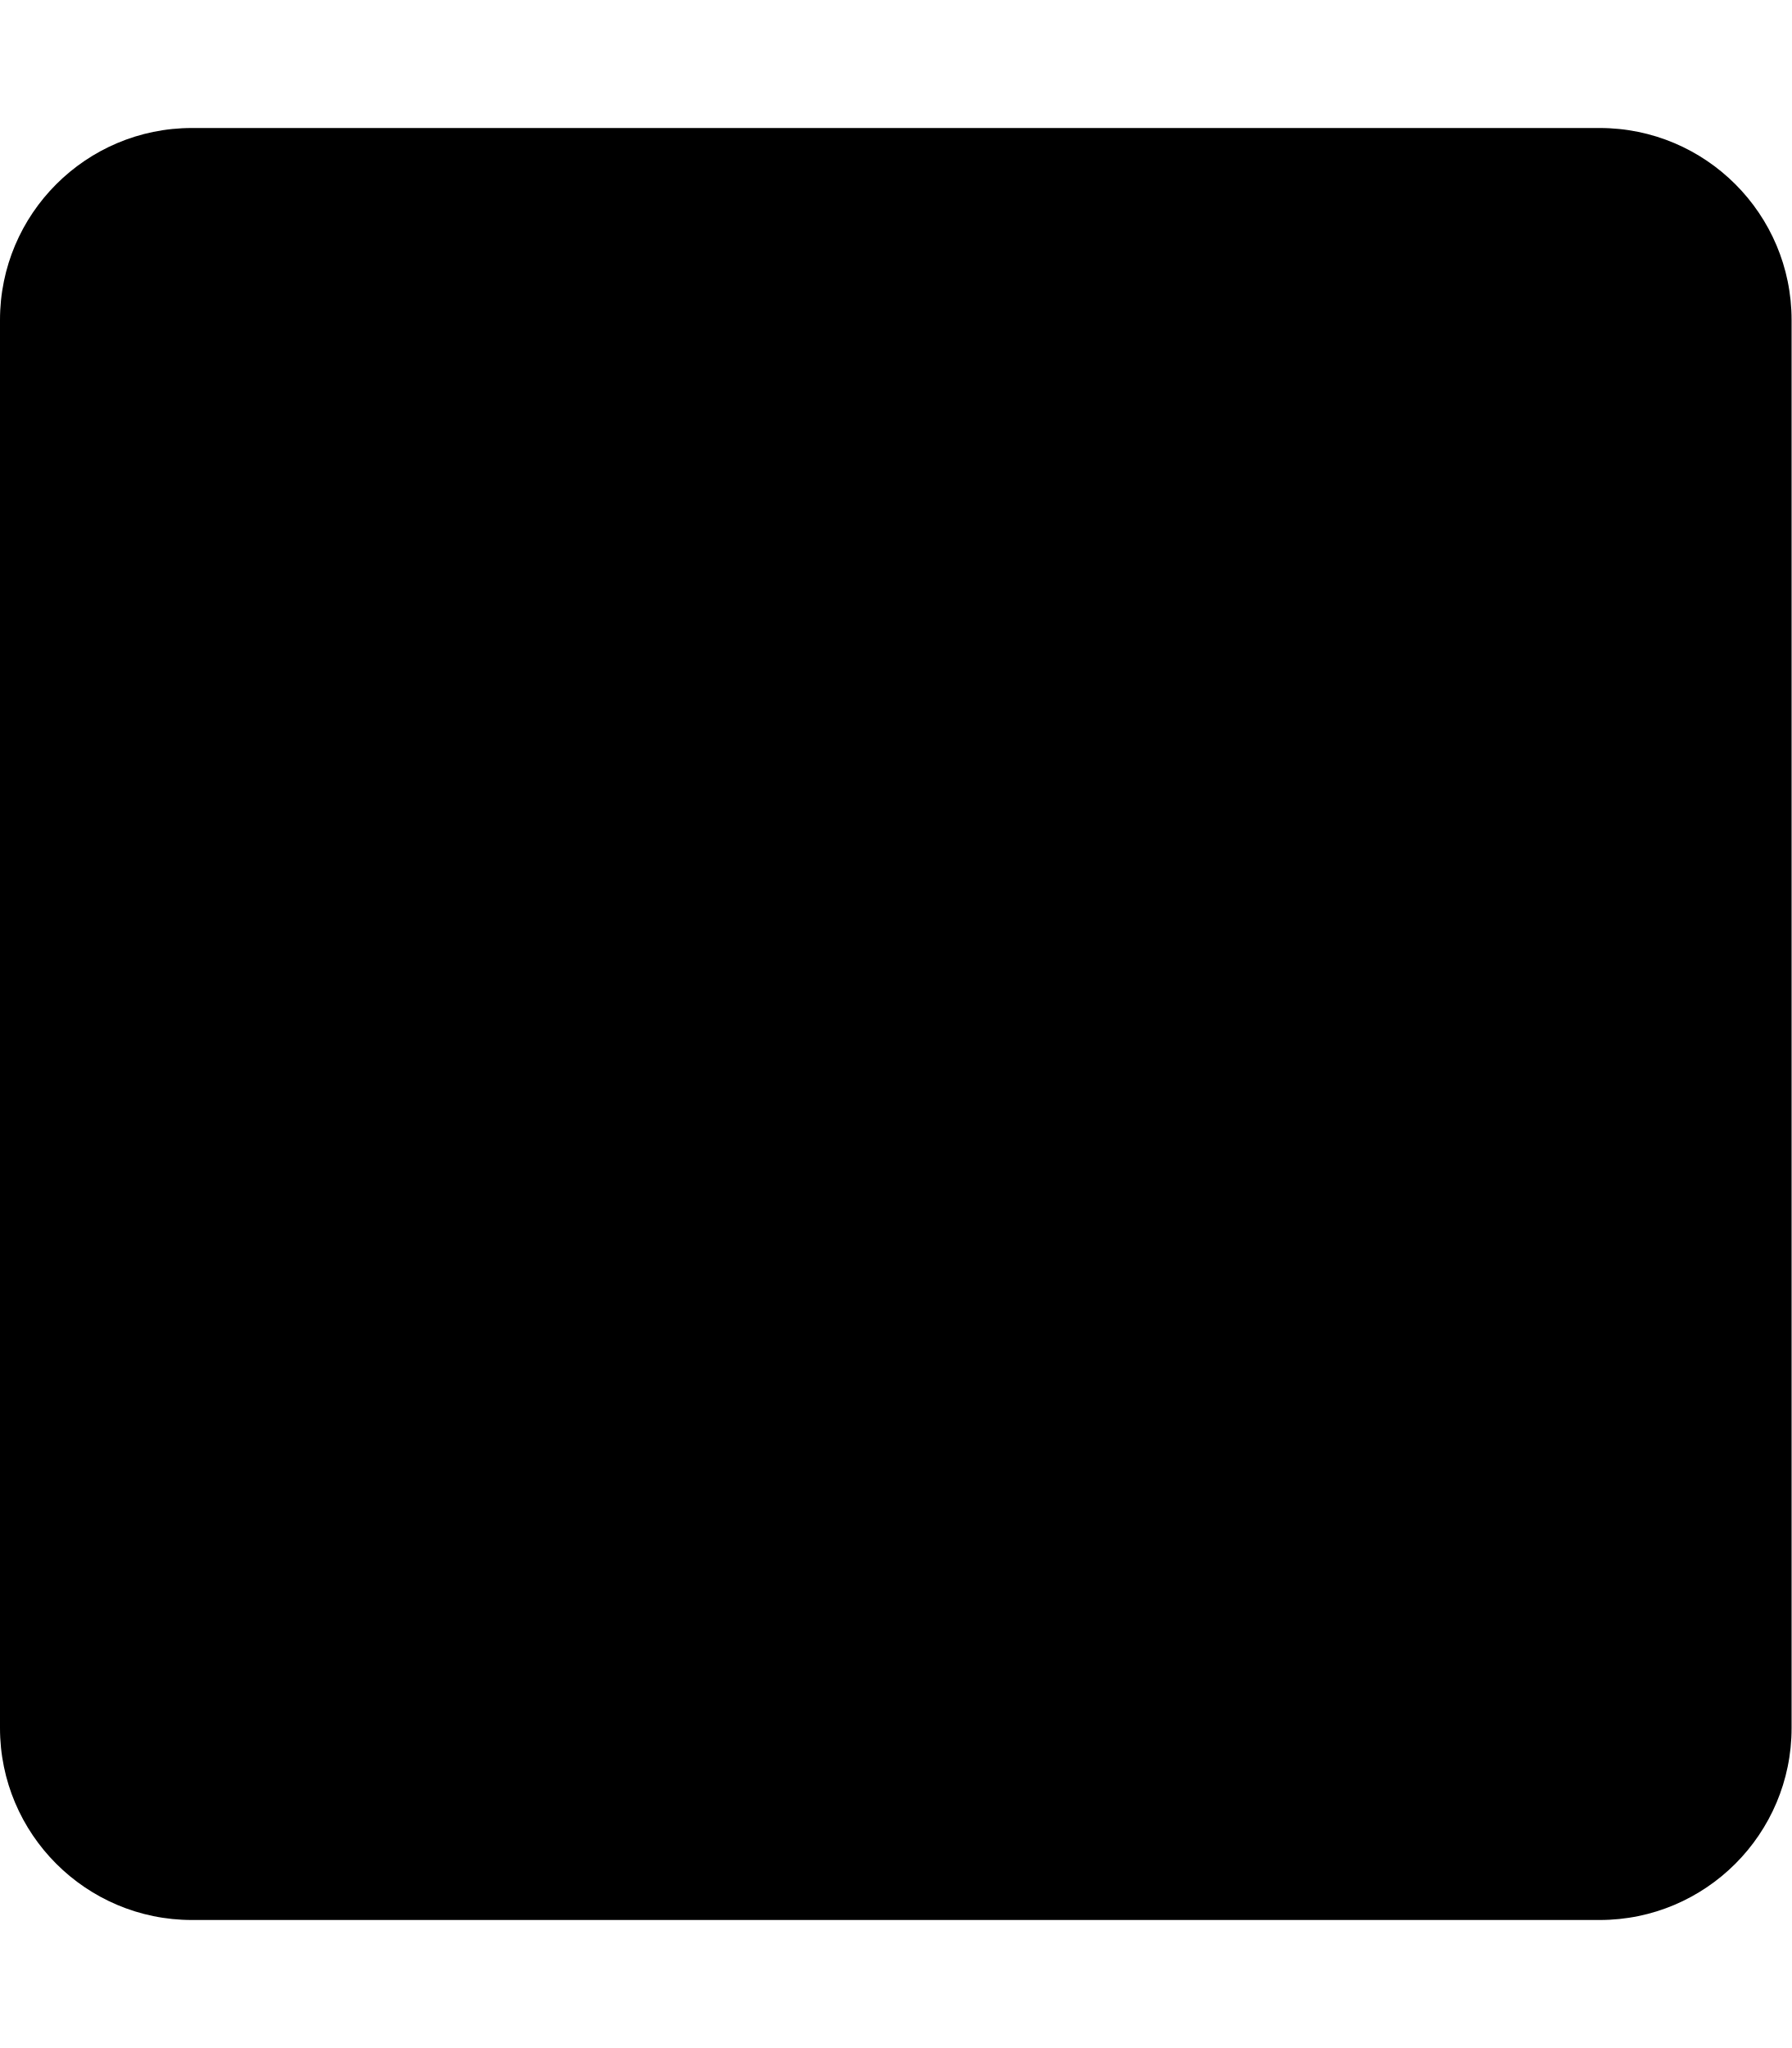
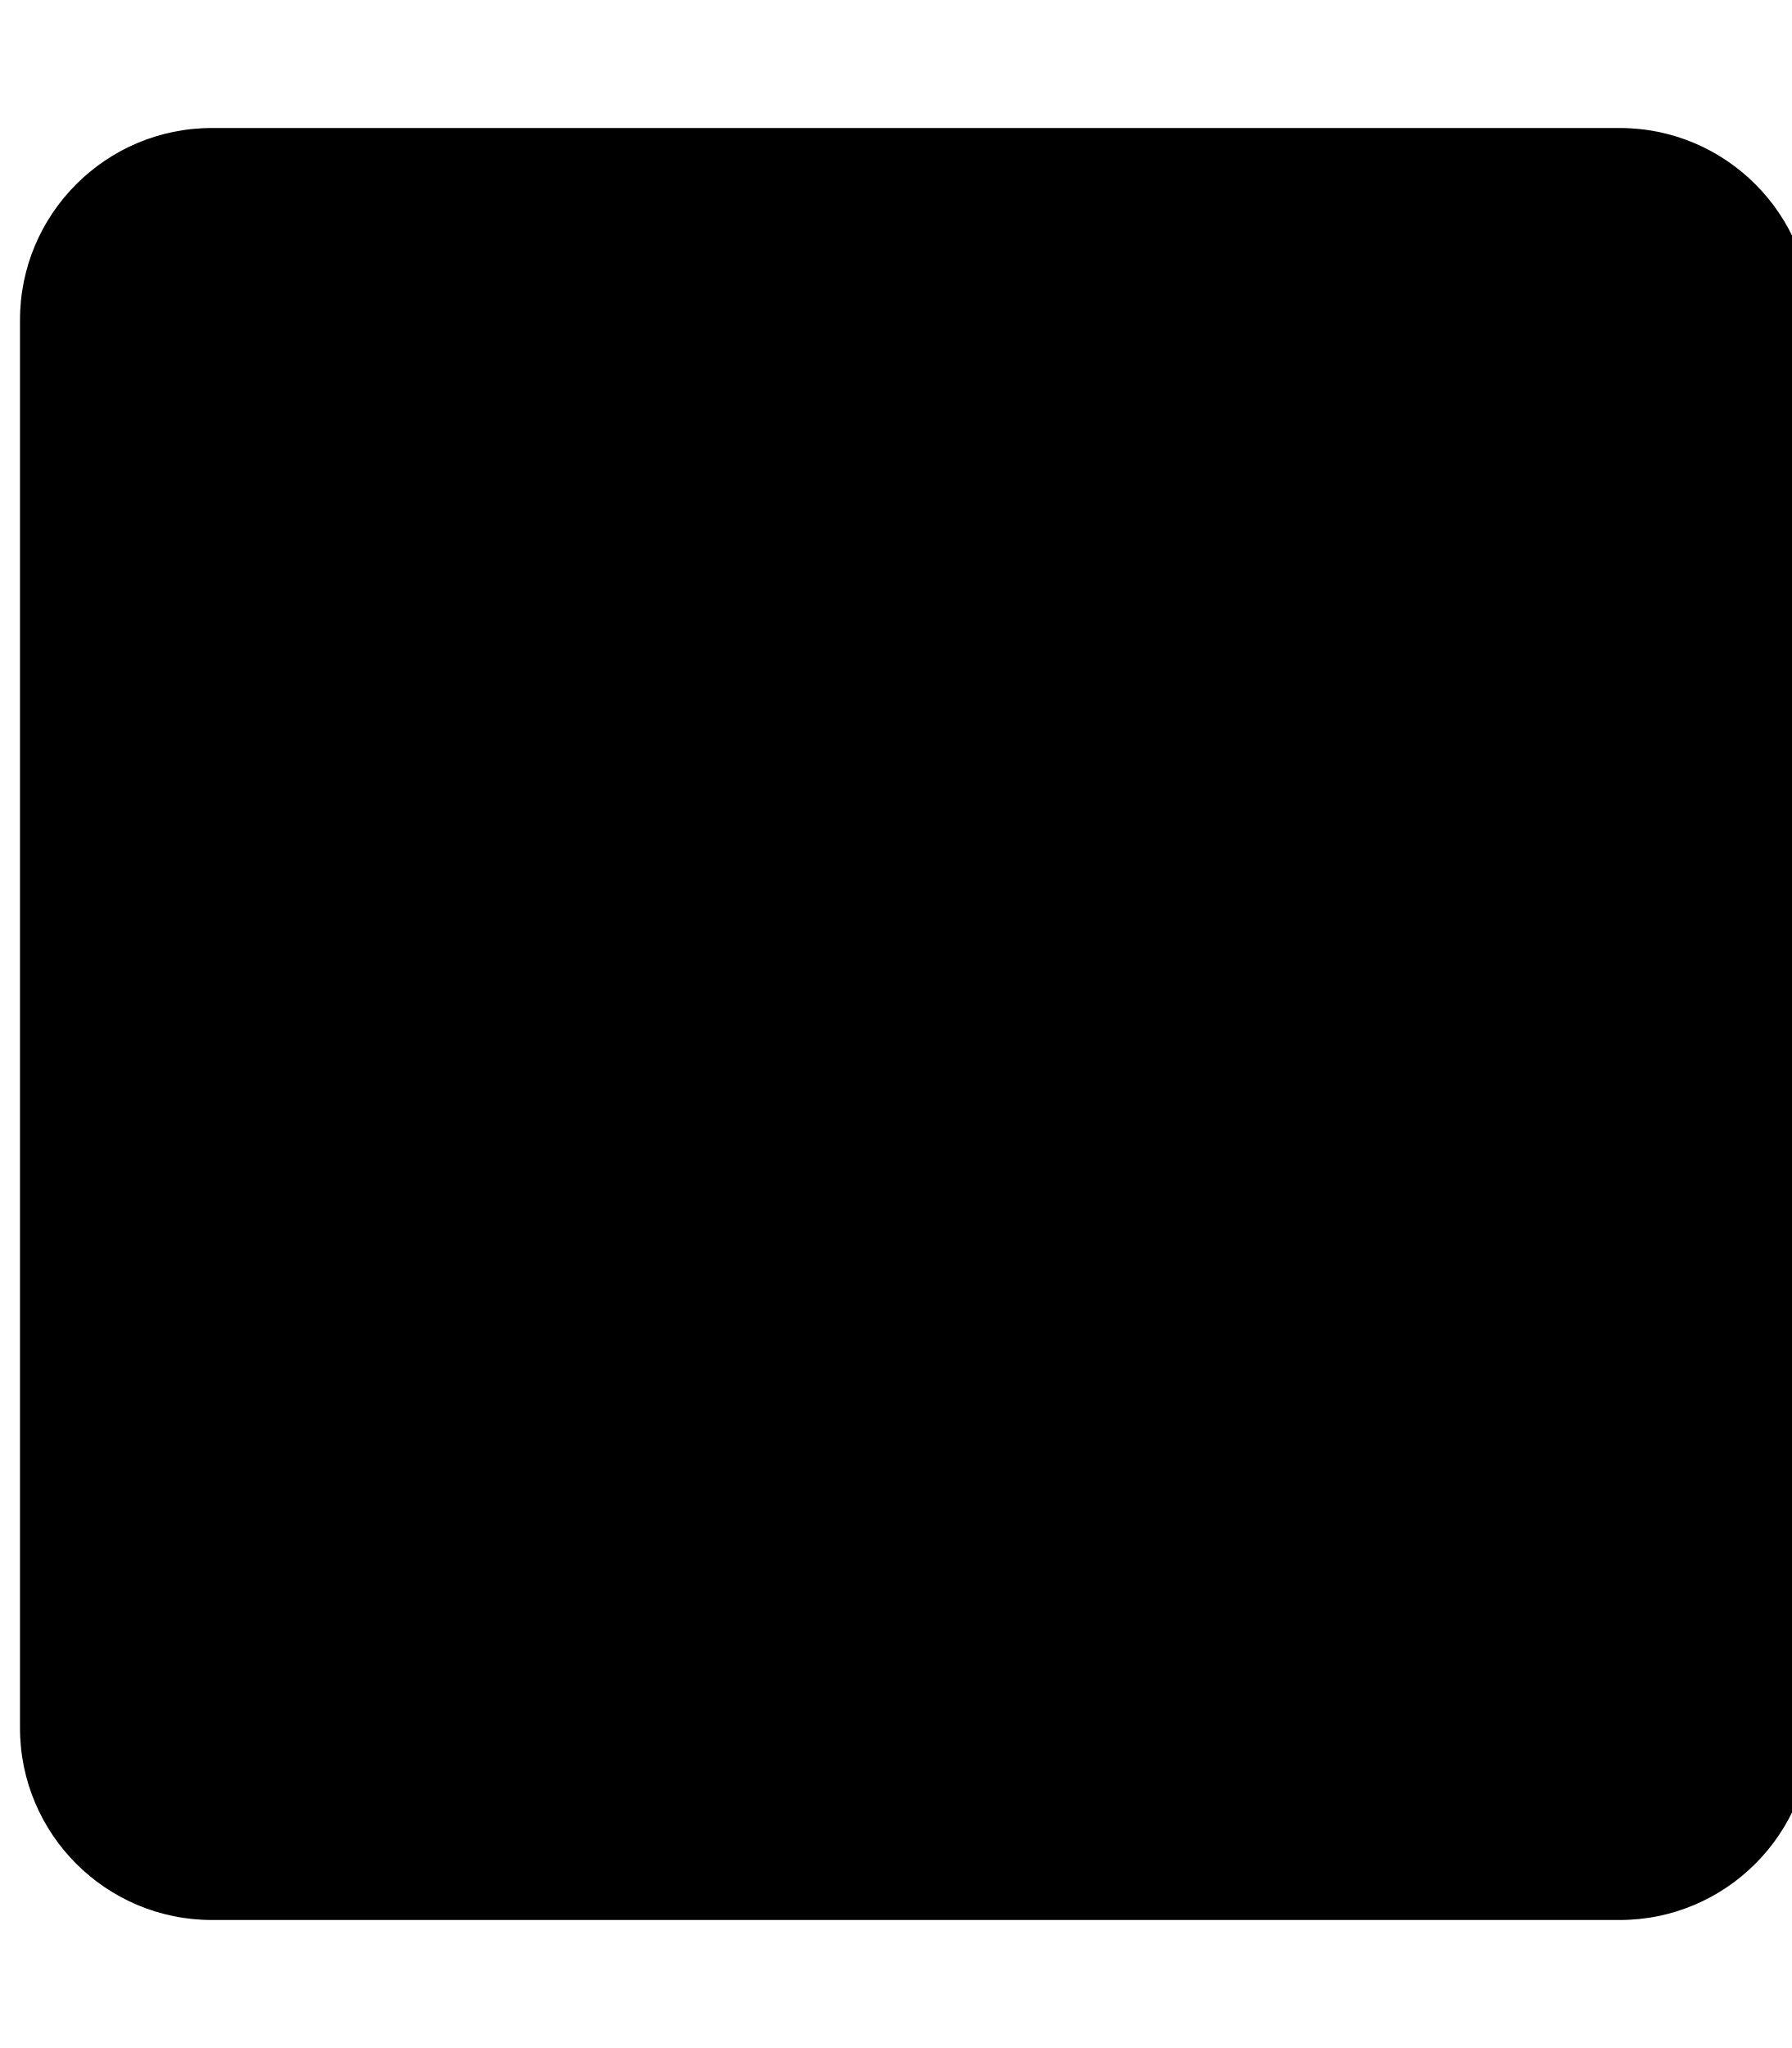
- <svg xmlns="http://www.w3.org/2000/svg" viewBox="0 0 448 512">
+ <svg xmlns="http://www.w3.org/2000/svg" viewBox="-5 0 448 512">
  <path style="fill:currentColor" d="M400 32H48C21.5 32 0 53.5 0 80v352c0 26.5 21.5 48 48 48h352c26.5 0 48-21.5 48-48V80c0-26.5-21.5-48-48-48z" />
</svg>
